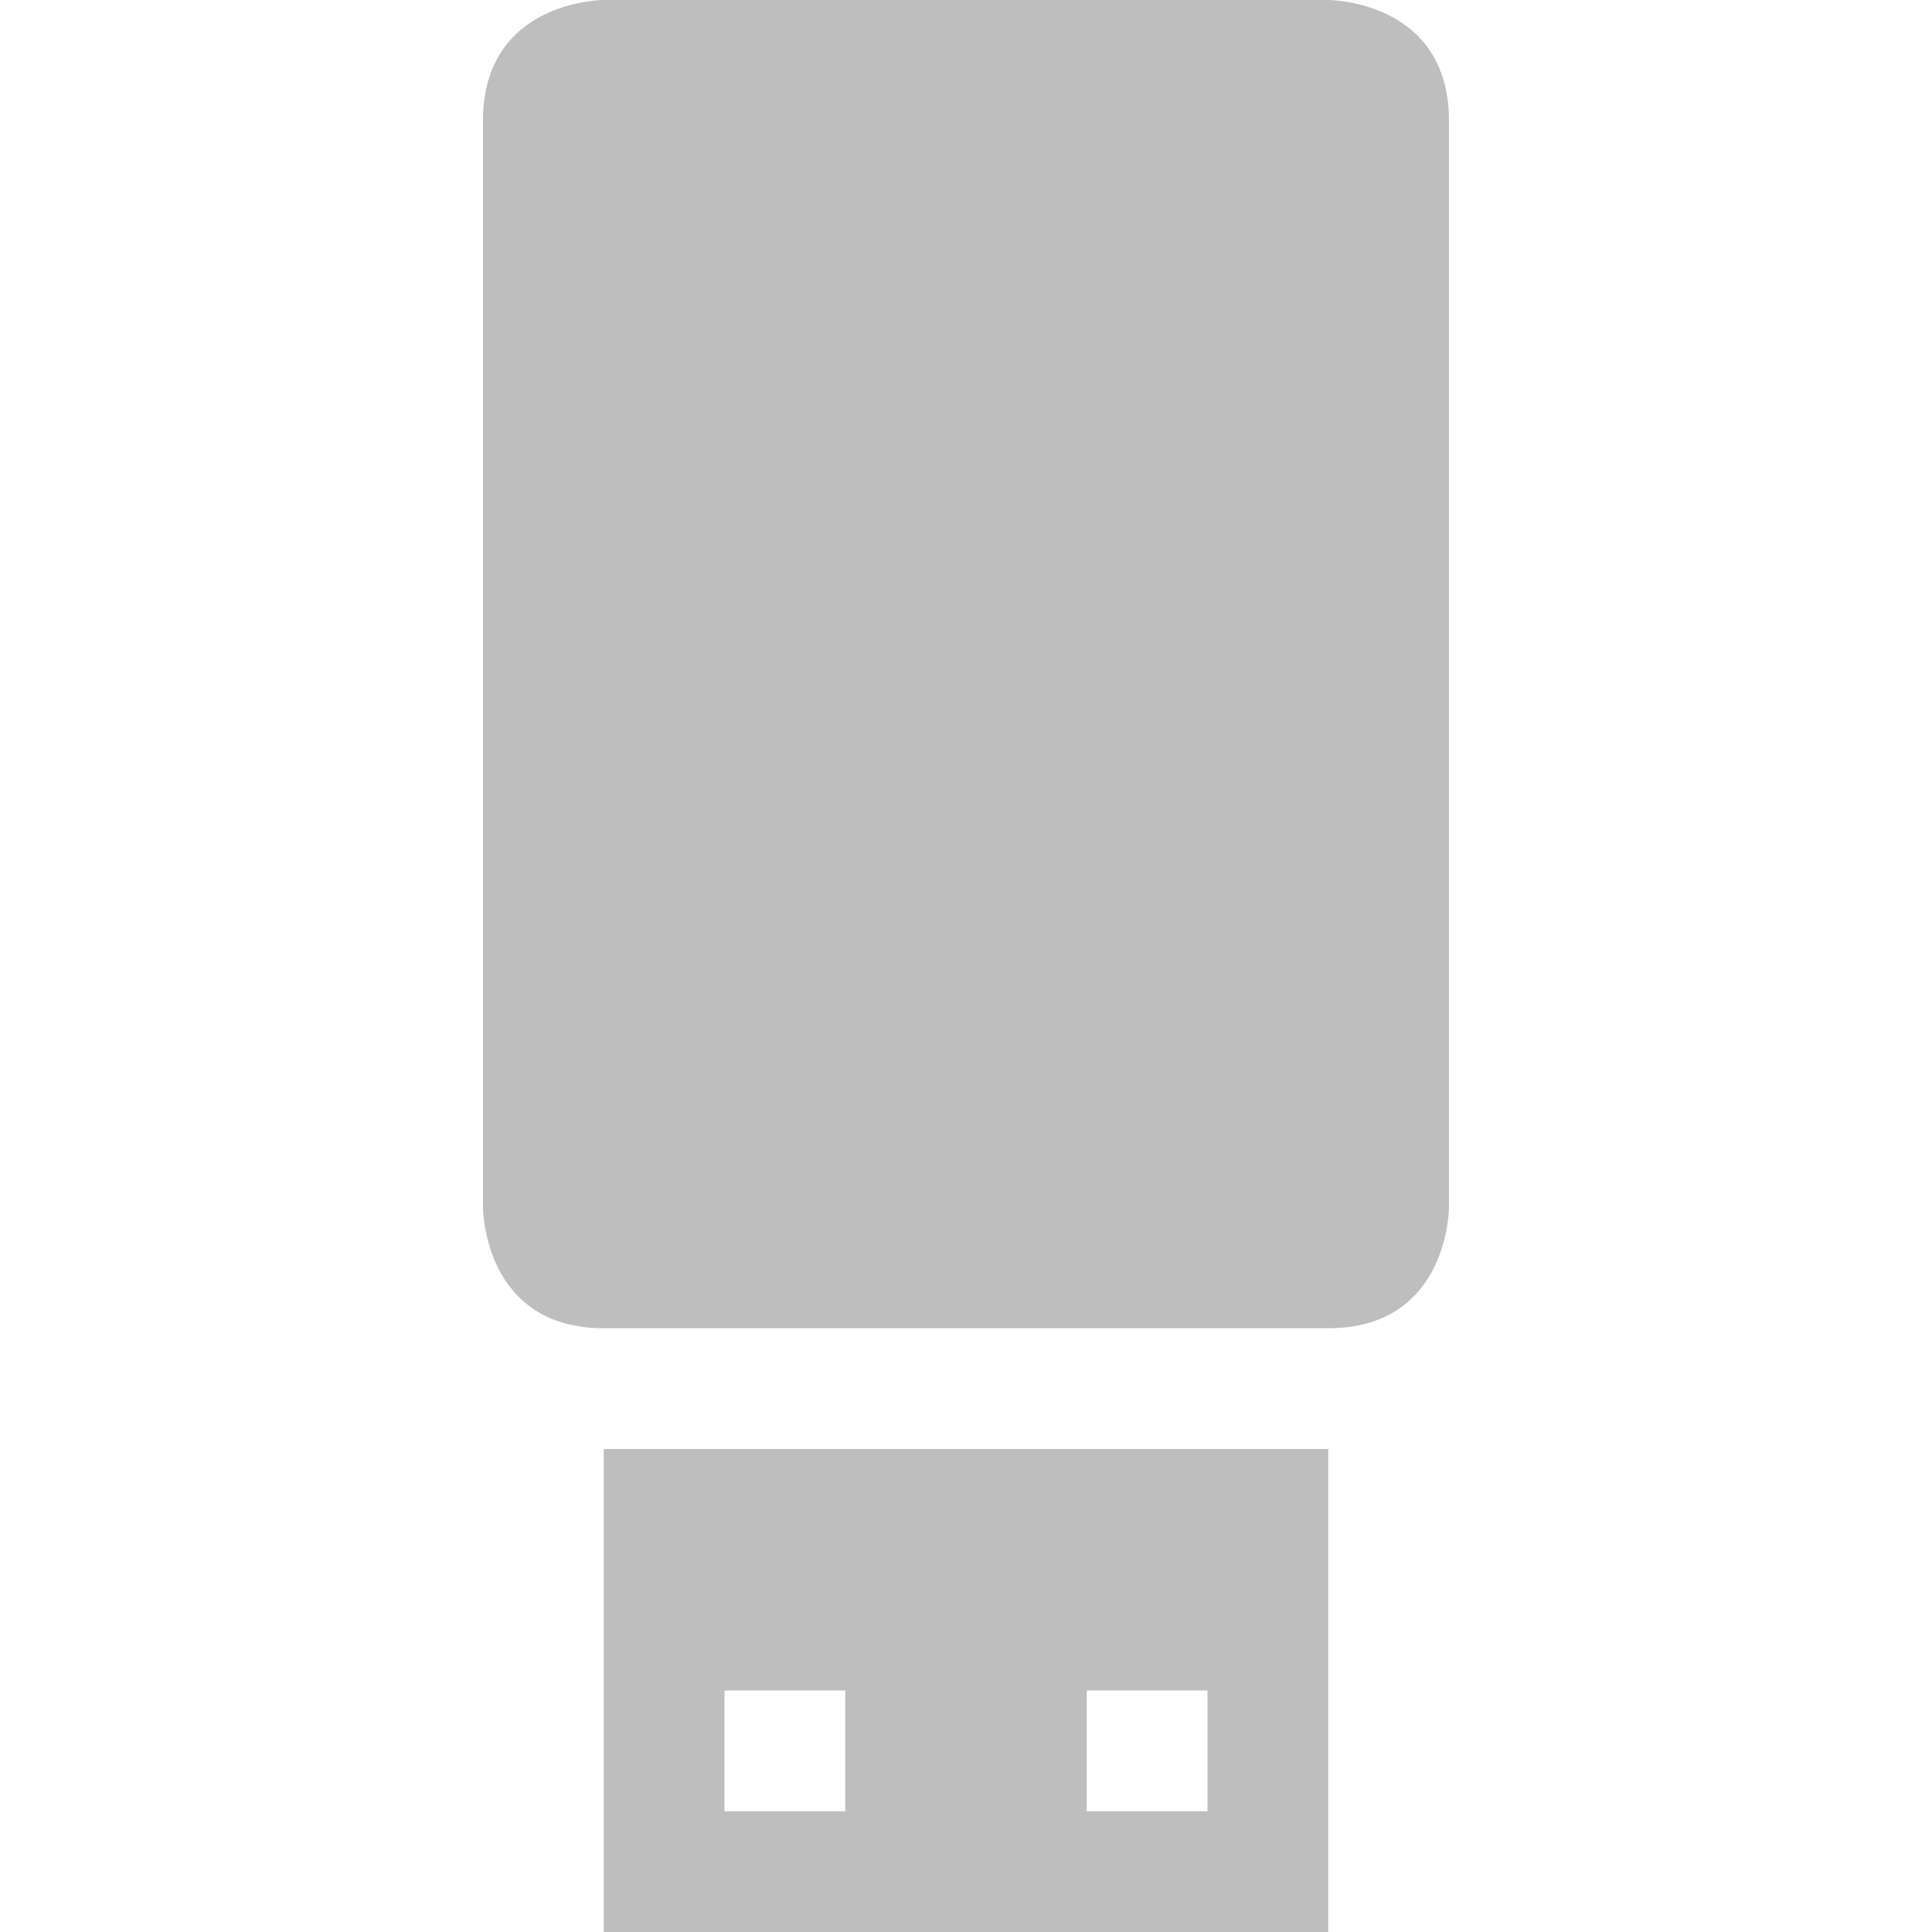
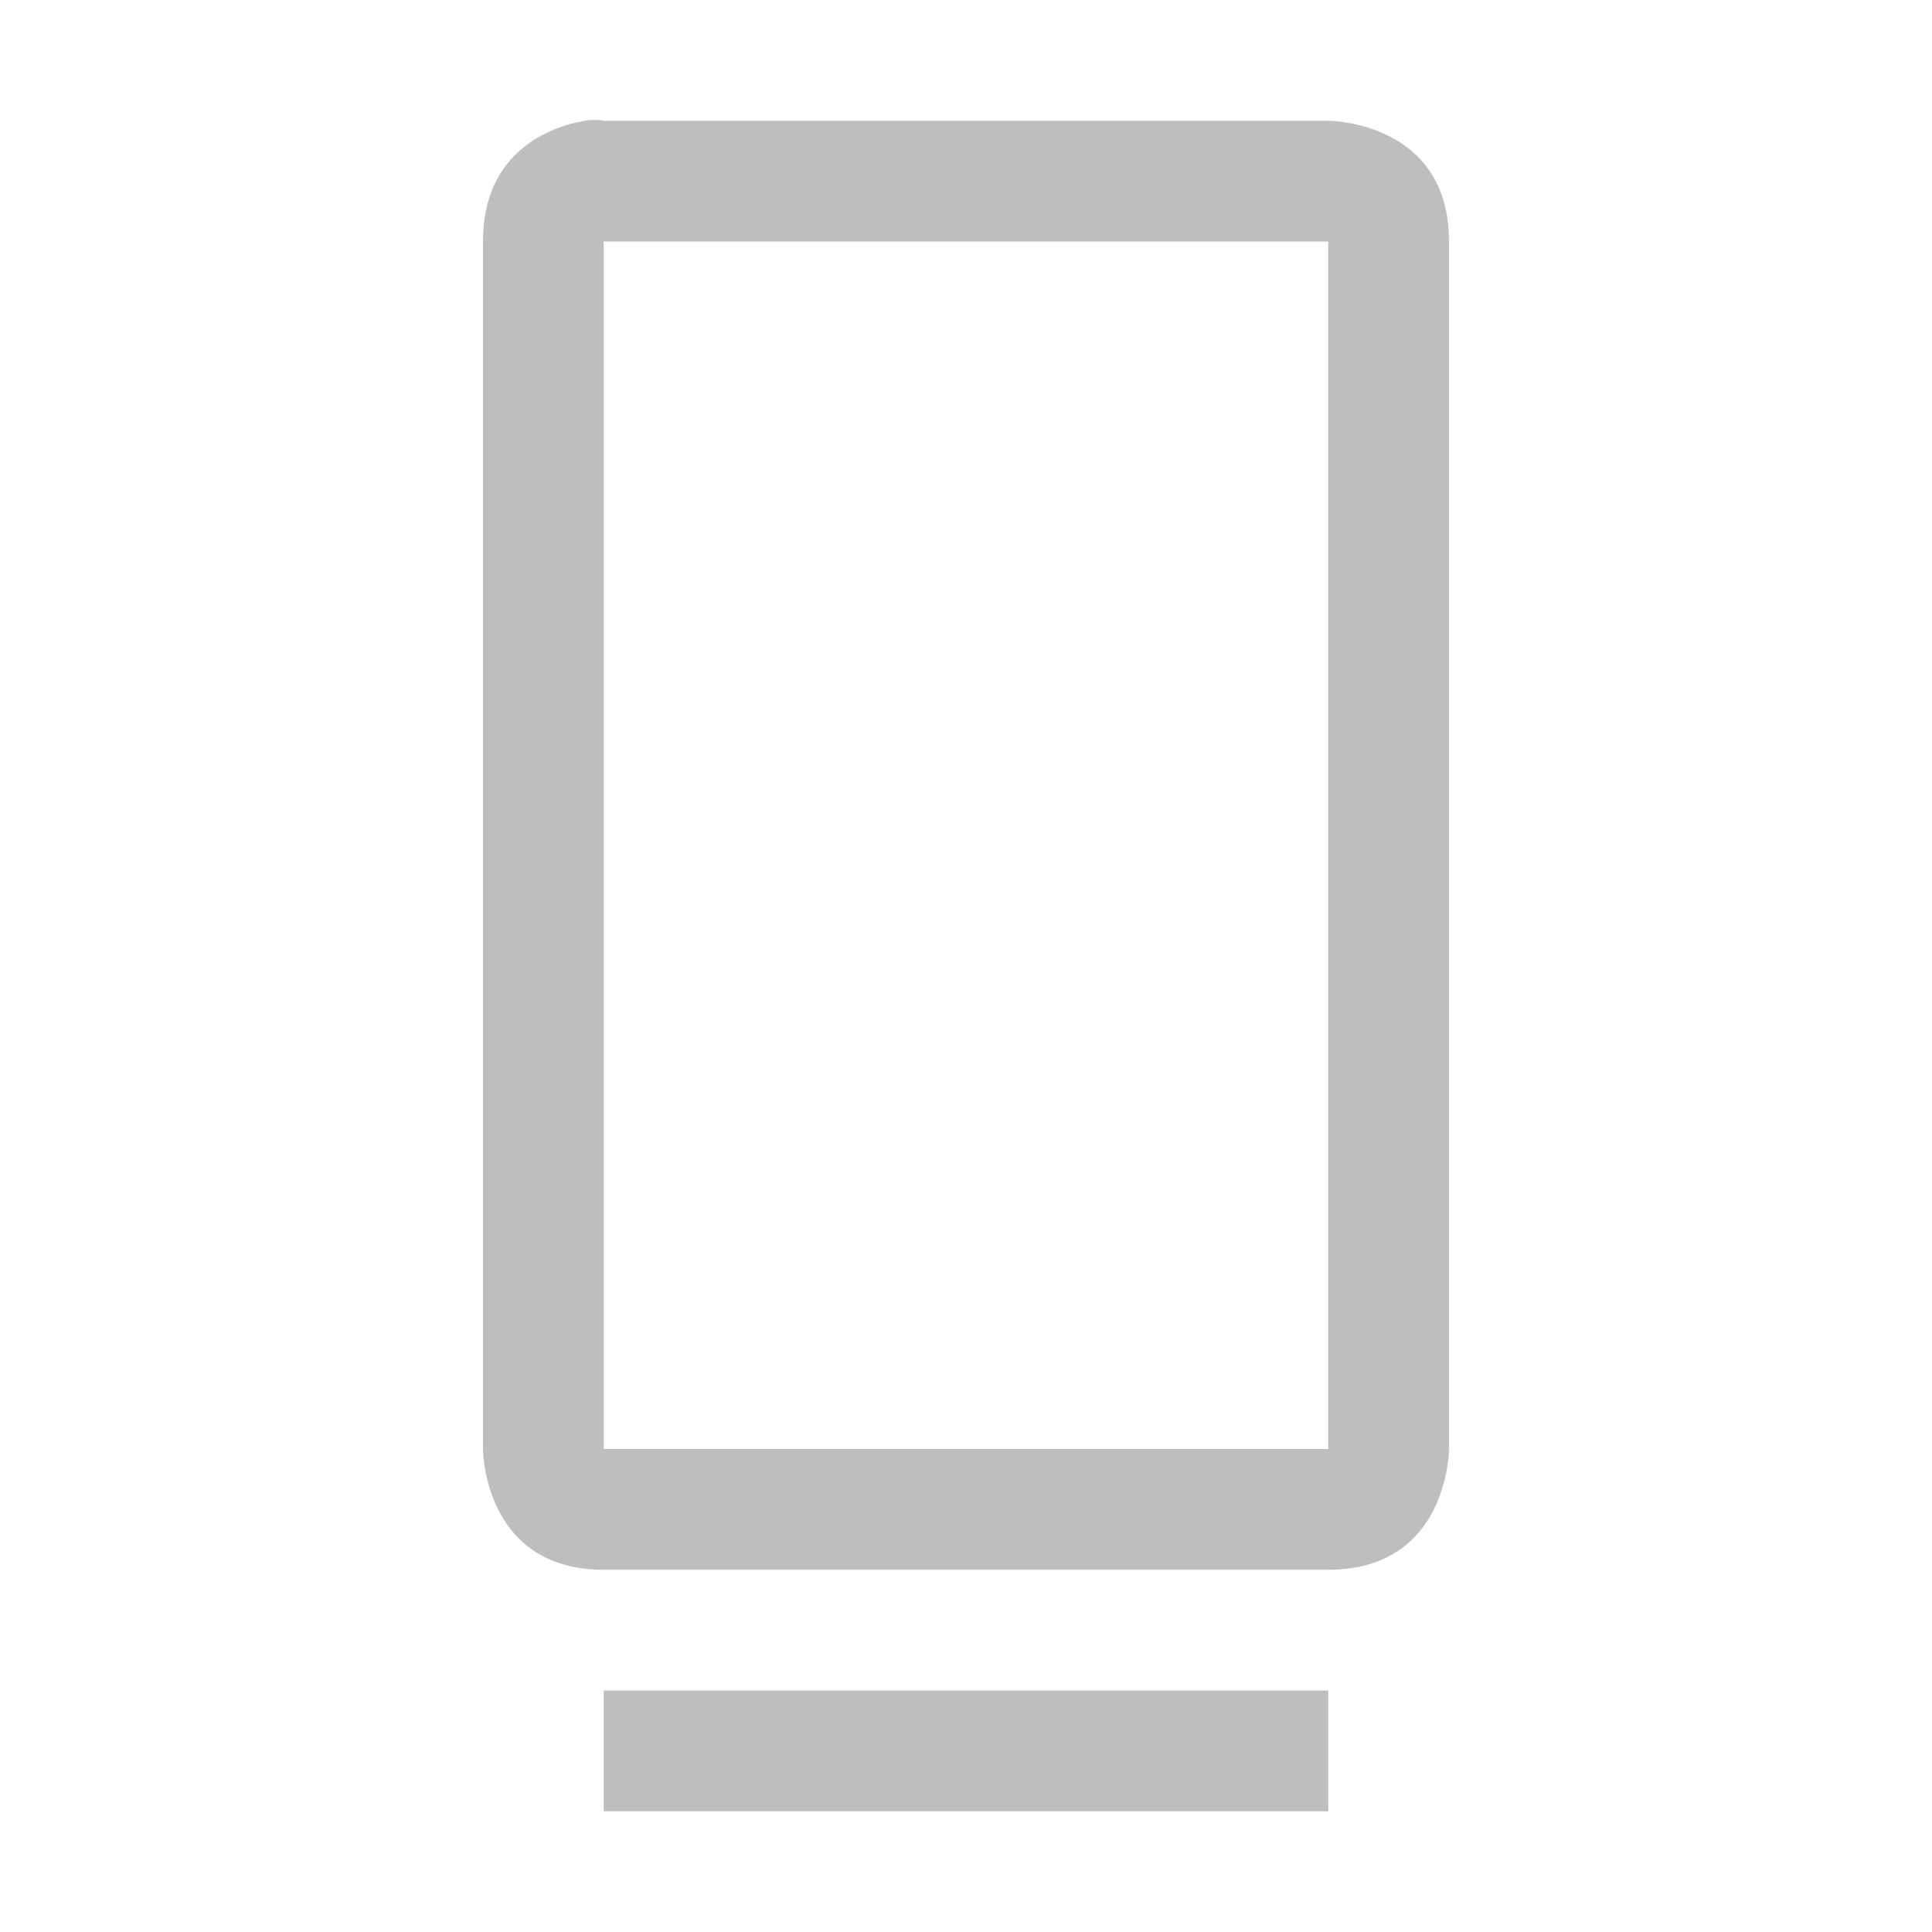
<svg xmlns="http://www.w3.org/2000/svg" xmlns:ns1="http://www.openswatchbook.org/uri/2009/osb" height="16" id="svg7384" style="enable-background:new" version="1.1" width="16">
  <defs id="defs7386">
    <linearGradient id="linearGradient5606" ns1:paint="solid">
      <stop id="stop5608" offset="0" style="stop-color:#000000;stop-opacity:1;" />
    </linearGradient>
    <filter color-interpolation-filters="sRGB" id="filter7554">
      <feBlend id="feBlend7556" in2="BackgroundImage" mode="darken" />
    </filter>
  </defs>
-   <g id="layer9" style="display:inline" transform="translate(-321.0002,111)" />
-   <g id="layer10" style="display:inline;filter:url(#filter7554)" transform="translate(-321.0002,111)">
-     <path d="m 333,-101 0,-9 c 0,-1 -1,-1 -1,-1 l -6,0 c 0,0 -1,0 -1,1 l 0,9 c 0,0 0,1 1,1 l 6,0 c 1,0 1,-1 1,-1 z" id="rect9463" style="fill:#bebebe;fill-opacity:1;stroke:none" />
-     <path d="m 326,-95 0,-4 6,0 0,4 -6,0 z m 1,-1 1,0 0,-1 -1,0 0,1 z m 3,0 1,0 0,-1 -1,0 0,1 z" id="rect9466" style="fill:#bebebe;fill-opacity:1;stroke:none" />
+   <g id="layer9" style="display:inline" transform="translate(-321.0002,71)" />
+   <g id="layer10" style="display:inline;filter:url(#filter7554)" transform="translate(-321.0002,71)">
+     <path d="m 325.844,-70 c -0.281,0.047 -0.844,0.25 -0.844,1 l 0,10 c 0,0 0,1 1,1 l 6,0 c 1,0 1,-1 1,-1 l 0,-10 c 0,-1 -1,-1 -1,-1 l -6,0 c 0,0 -0.062,-0.016 -0.156,0 z m 0.156,1 6,0 0,10 -6,0 z m 0,12 0,1 6,0 0,-1 z" id="rect9463" style="fill:#bebebe;fill-opacity:1;stroke:none" />
+     <rect height="16" id="rect10837" style="fill:none;stroke:none" width="16" x="321" y="-71" />
  </g>
-   <g id="layer1" style="display:inline" transform="translate(-79.99998,-506)" />
-   <g id="layer14" style="display:inline" transform="translate(-321.0002,111)" />
-   <g id="layer15" style="display:inline" transform="translate(-321.0002,111)" />
-   <g id="g71291" style="display:inline" transform="translate(-321.0002,111)" />
-   <g id="layer2" style="display:inline" transform="translate(-79.99998,-356)" />
-   <g id="g6058" style="display:inline" transform="translate(-79.99998,-356)" />
-   <g id="layer12" style="display:inline" transform="translate(-321.0002,111)" />
+   <g id="layer1" style="display:inline" transform="translate(-79.99998,-546)" />
+   <g id="layer14" style="display:inline" transform="translate(-321.0002,71)" />
+   <g id="layer15" style="display:inline" transform="translate(-321.0002,71)" />
+   <g id="g71291" style="display:inline" transform="translate(-321.0002,71)" />
+   <g id="layer2" style="display:inline" transform="translate(-79.99998,-396)" />
+   <g id="g6058" style="display:inline" transform="translate(-79.99998,-396)" />
+   <g id="layer12" style="display:inline" transform="translate(-321.0002,71)" />
</svg>
